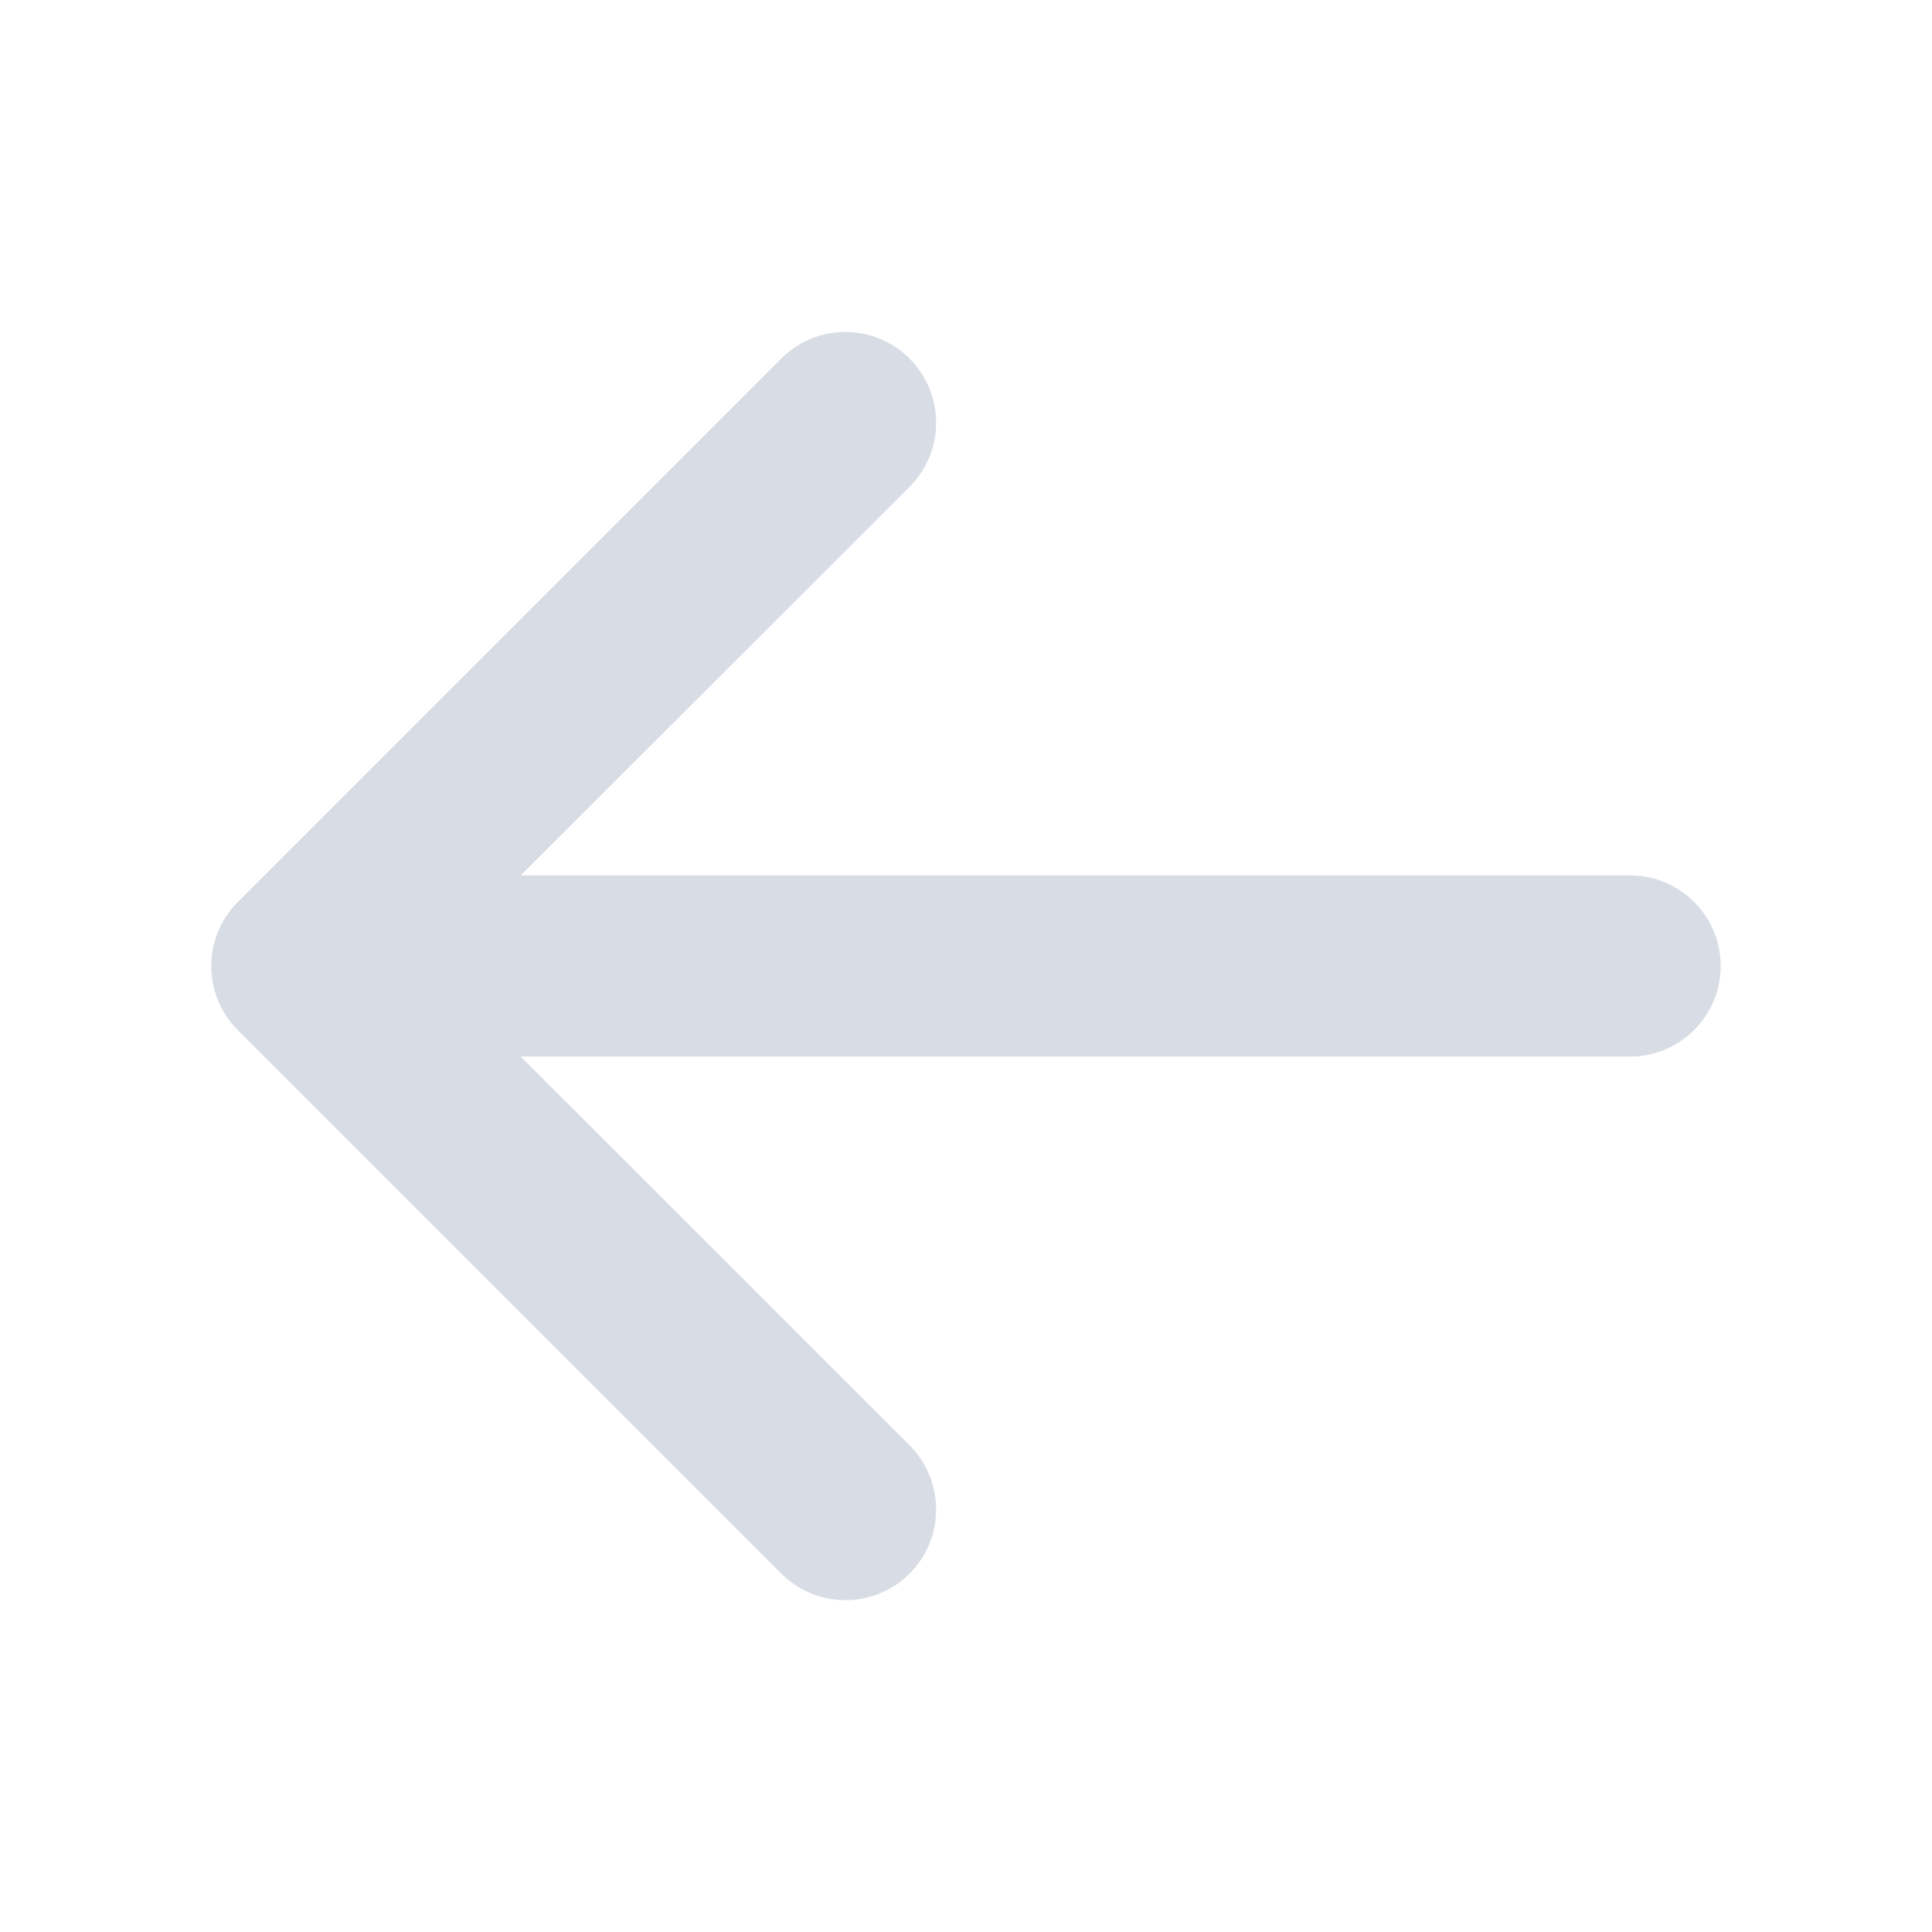
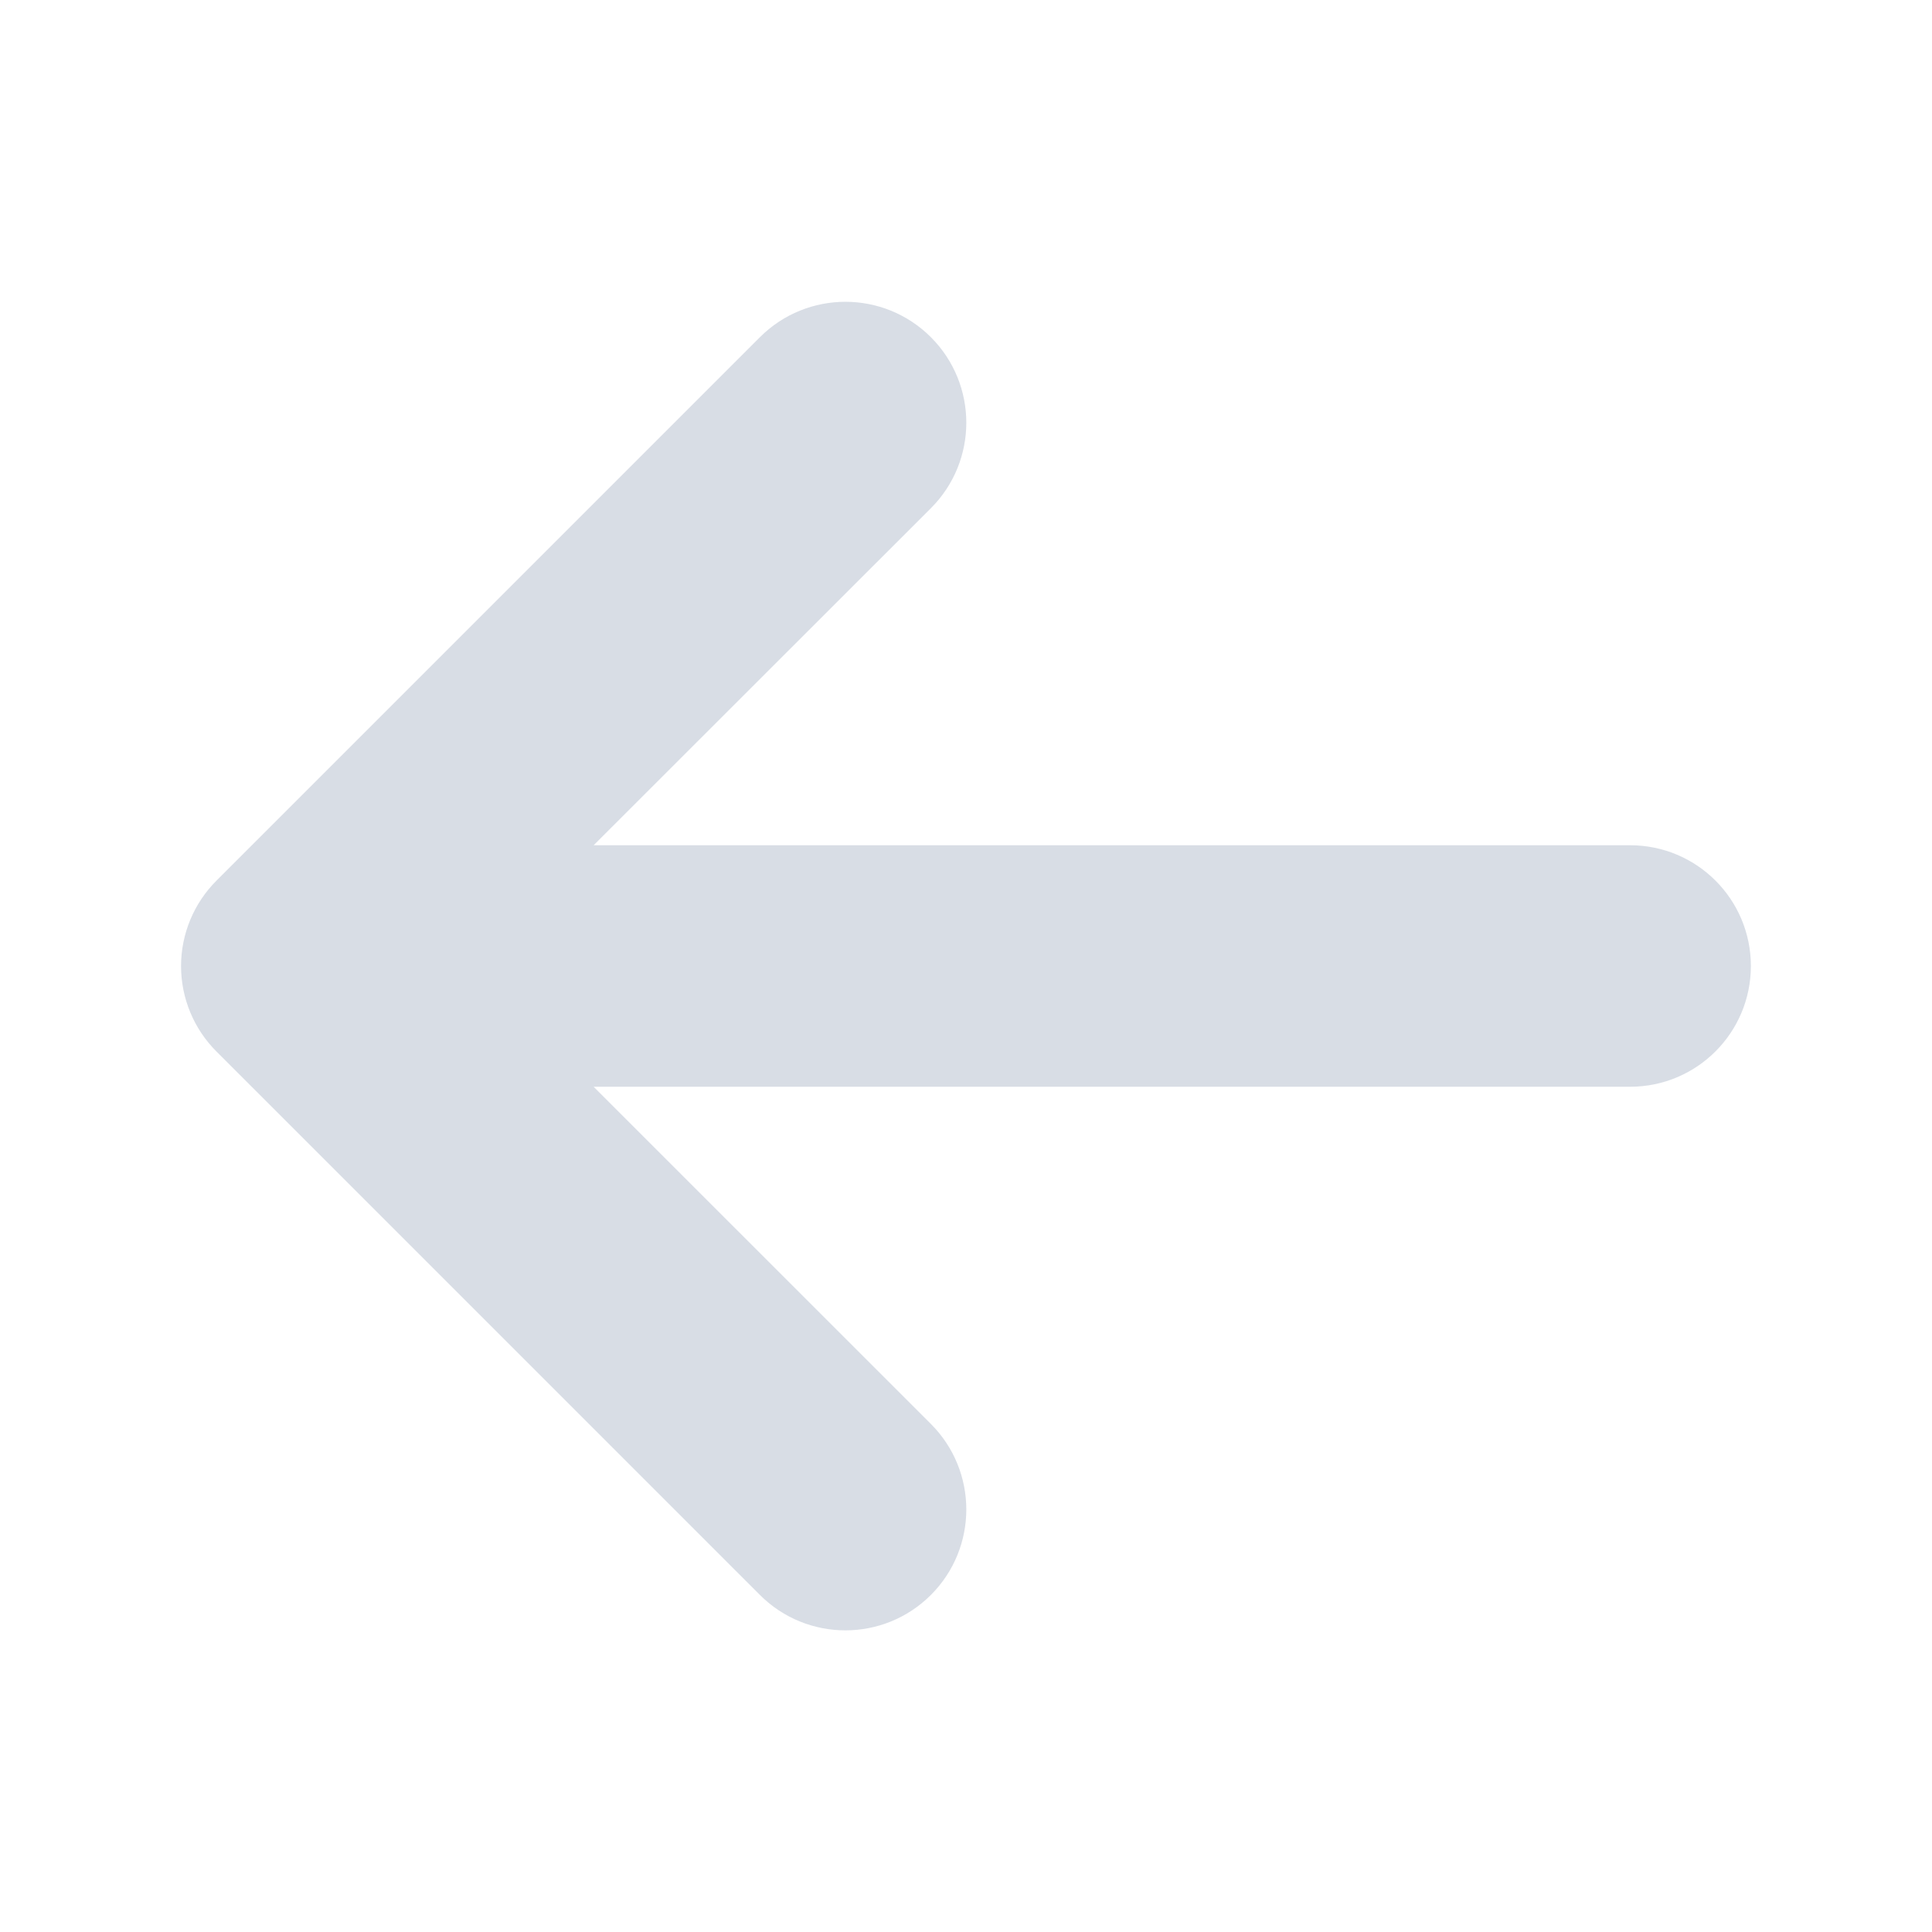
- <svg xmlns="http://www.w3.org/2000/svg" viewBox="0 0 256 256" fill="#d8dde5" data-icon-family="phosphor" data-icon-name="arrow-left" data-icon-weight="bold">
+ <svg xmlns="http://www.w3.org/2000/svg" viewBox="0 0 256 256" fill="#d8dde5" stroke="#d8dde5" stroke-width="8" stroke-linejoin="round" data-icon-family="phosphor" data-icon-name="arrow-left" data-icon-weight="bold" data-icon-optical-stroke="8">
  <path d="M228,128a12,12,0,0,1-12,12H69l51.52,51.51a12,12,0,0,1-17,17l-72-72a12,12,0,0,1,0-17l72-72a12,12,0,0,1,17,17L69,116H216A12,12,0,0,1,228,128Z" />
</svg>
